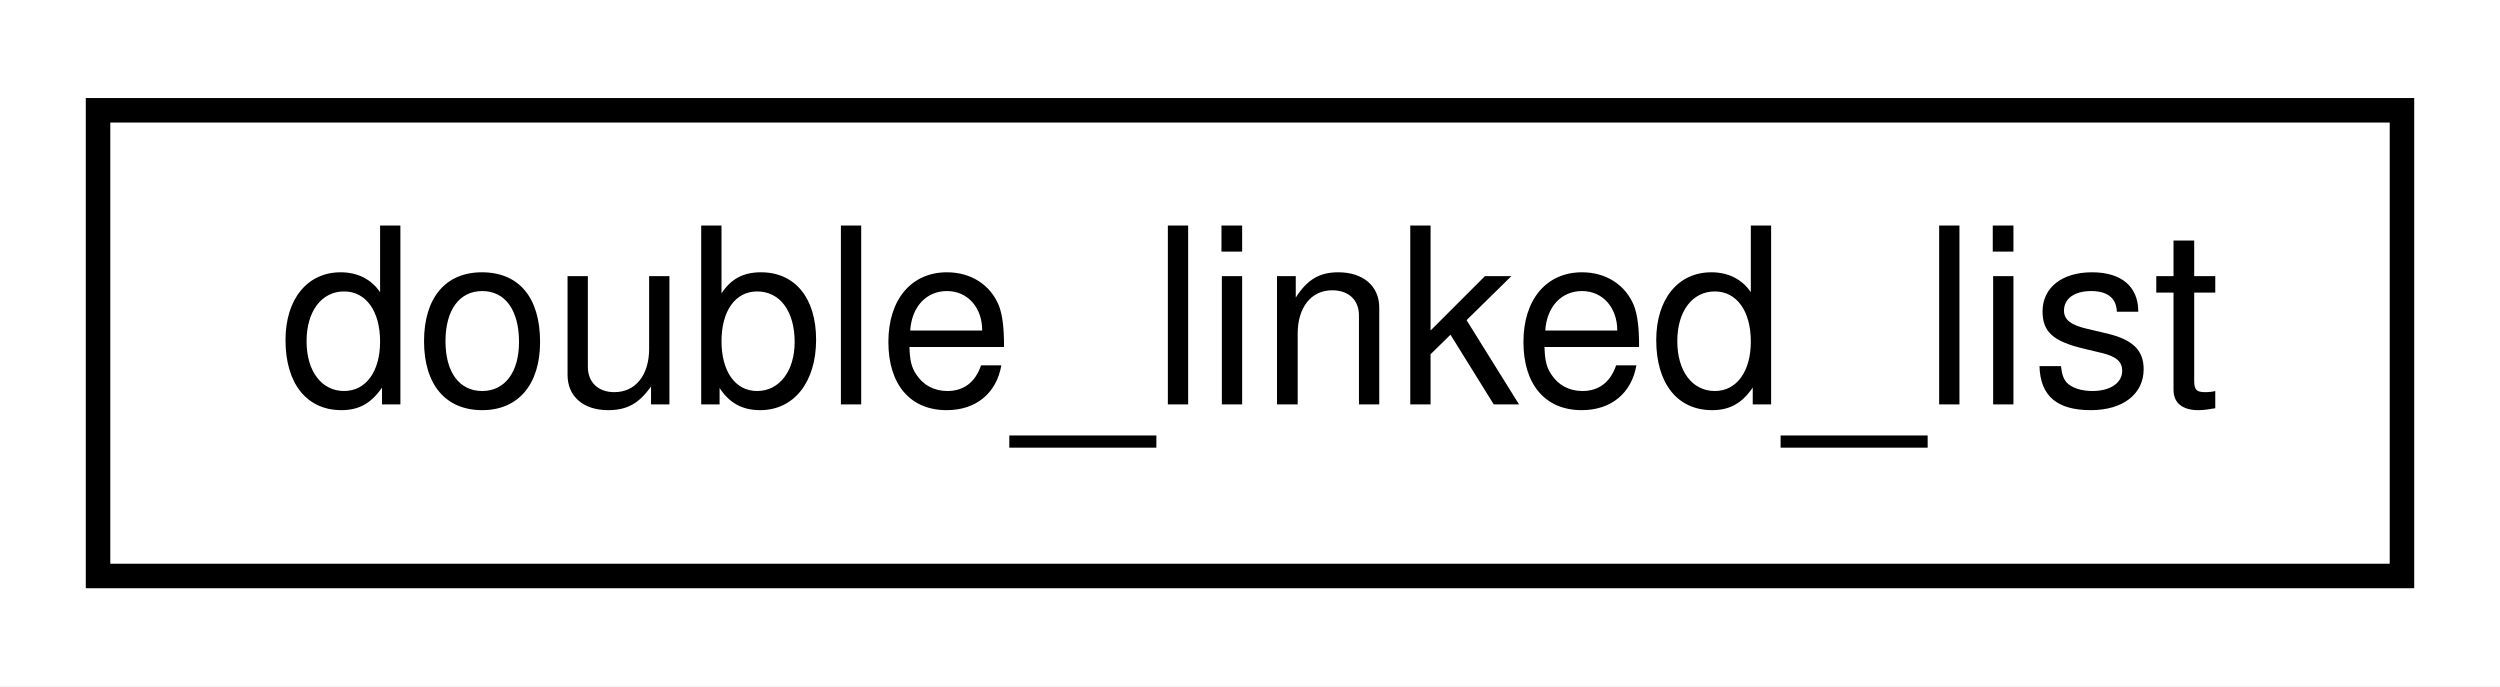
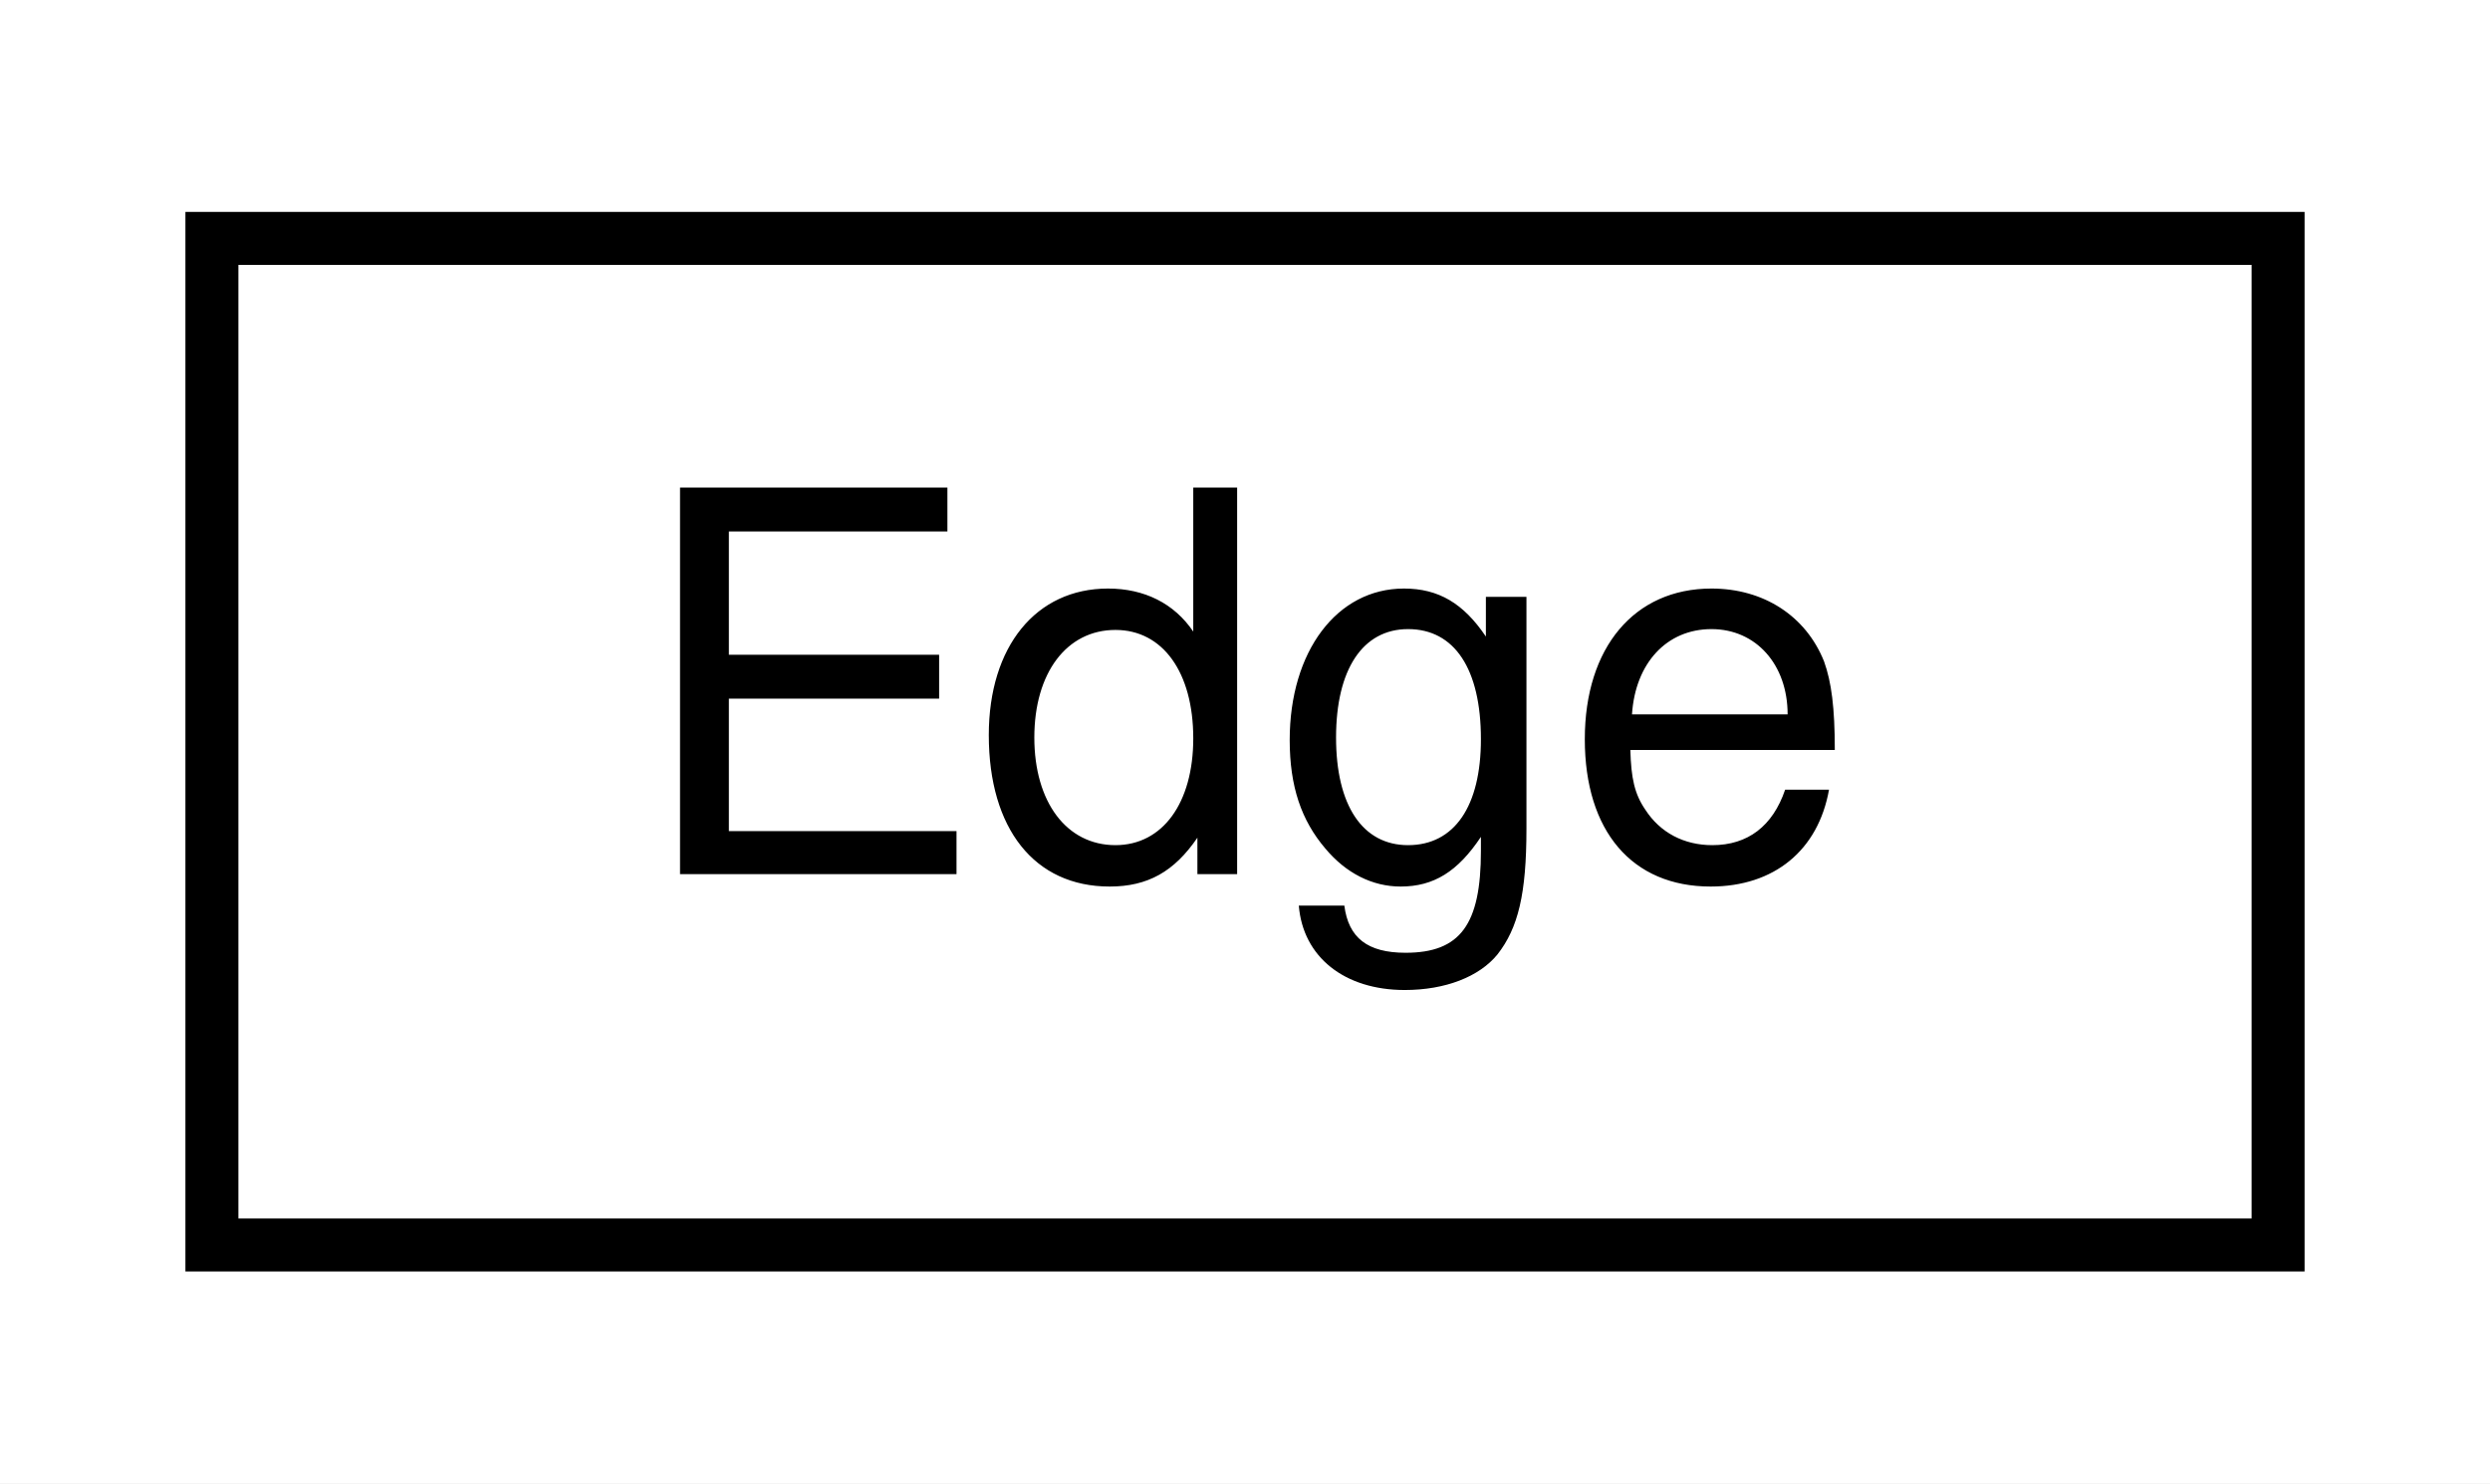
- <svg xmlns="http://www.w3.org/2000/svg" xmlns:xlink="http://www.w3.org/1999/xlink" width="102pt" height="28pt" viewBox="0.00 0.00 102.00 28.00">
+ <svg xmlns="http://www.w3.org/2000/svg" xmlns:xlink="http://www.w3.org/1999/xlink" width="47pt" height="28pt" viewBox="0.00 0.00 47.00 28.00">
  <g id="graph0" class="graph" transform="scale(1 1) rotate(0) translate(4 24)">
-     <polygon fill="white" stroke="transparent" points="-4,4 -4,-24 98,-24 98,4 -4,4" />
+     <polygon fill="white" stroke="transparent" points="-4,4 -4,-24 43,-24 43,4 -4,4" />
    <g id="node1" class="node">
      <g id="a_node1">
-         <a xlink:href="d9/dee/classdouble__linked__list.html" target="_top" xlink:title=" ">
-           <polygon fill="white" stroke="black" points="0,-0.5 0,-19.5 94,-19.5 94,-0.5 0,-0.5" />
-           <text text-anchor="middle" x="47" y="-7.5" font-family="Helvetica,sans-Serif" font-size="10.00">double_linked_list</text>
+         <a xlink:href="d7/d77/class_edge.html" target="_top" xlink:title=" ">
+           <polygon fill="white" stroke="black" points="0,-0.5 0,-19.5 39,-19.5 39,-0.5 0,-0.5" />
+           <text text-anchor="middle" x="19.5" y="-7.5" font-family="Helvetica,sans-Serif" font-size="10.00">Edge</text>
        </a>
      </g>
    </g>
  </g>
</svg>
